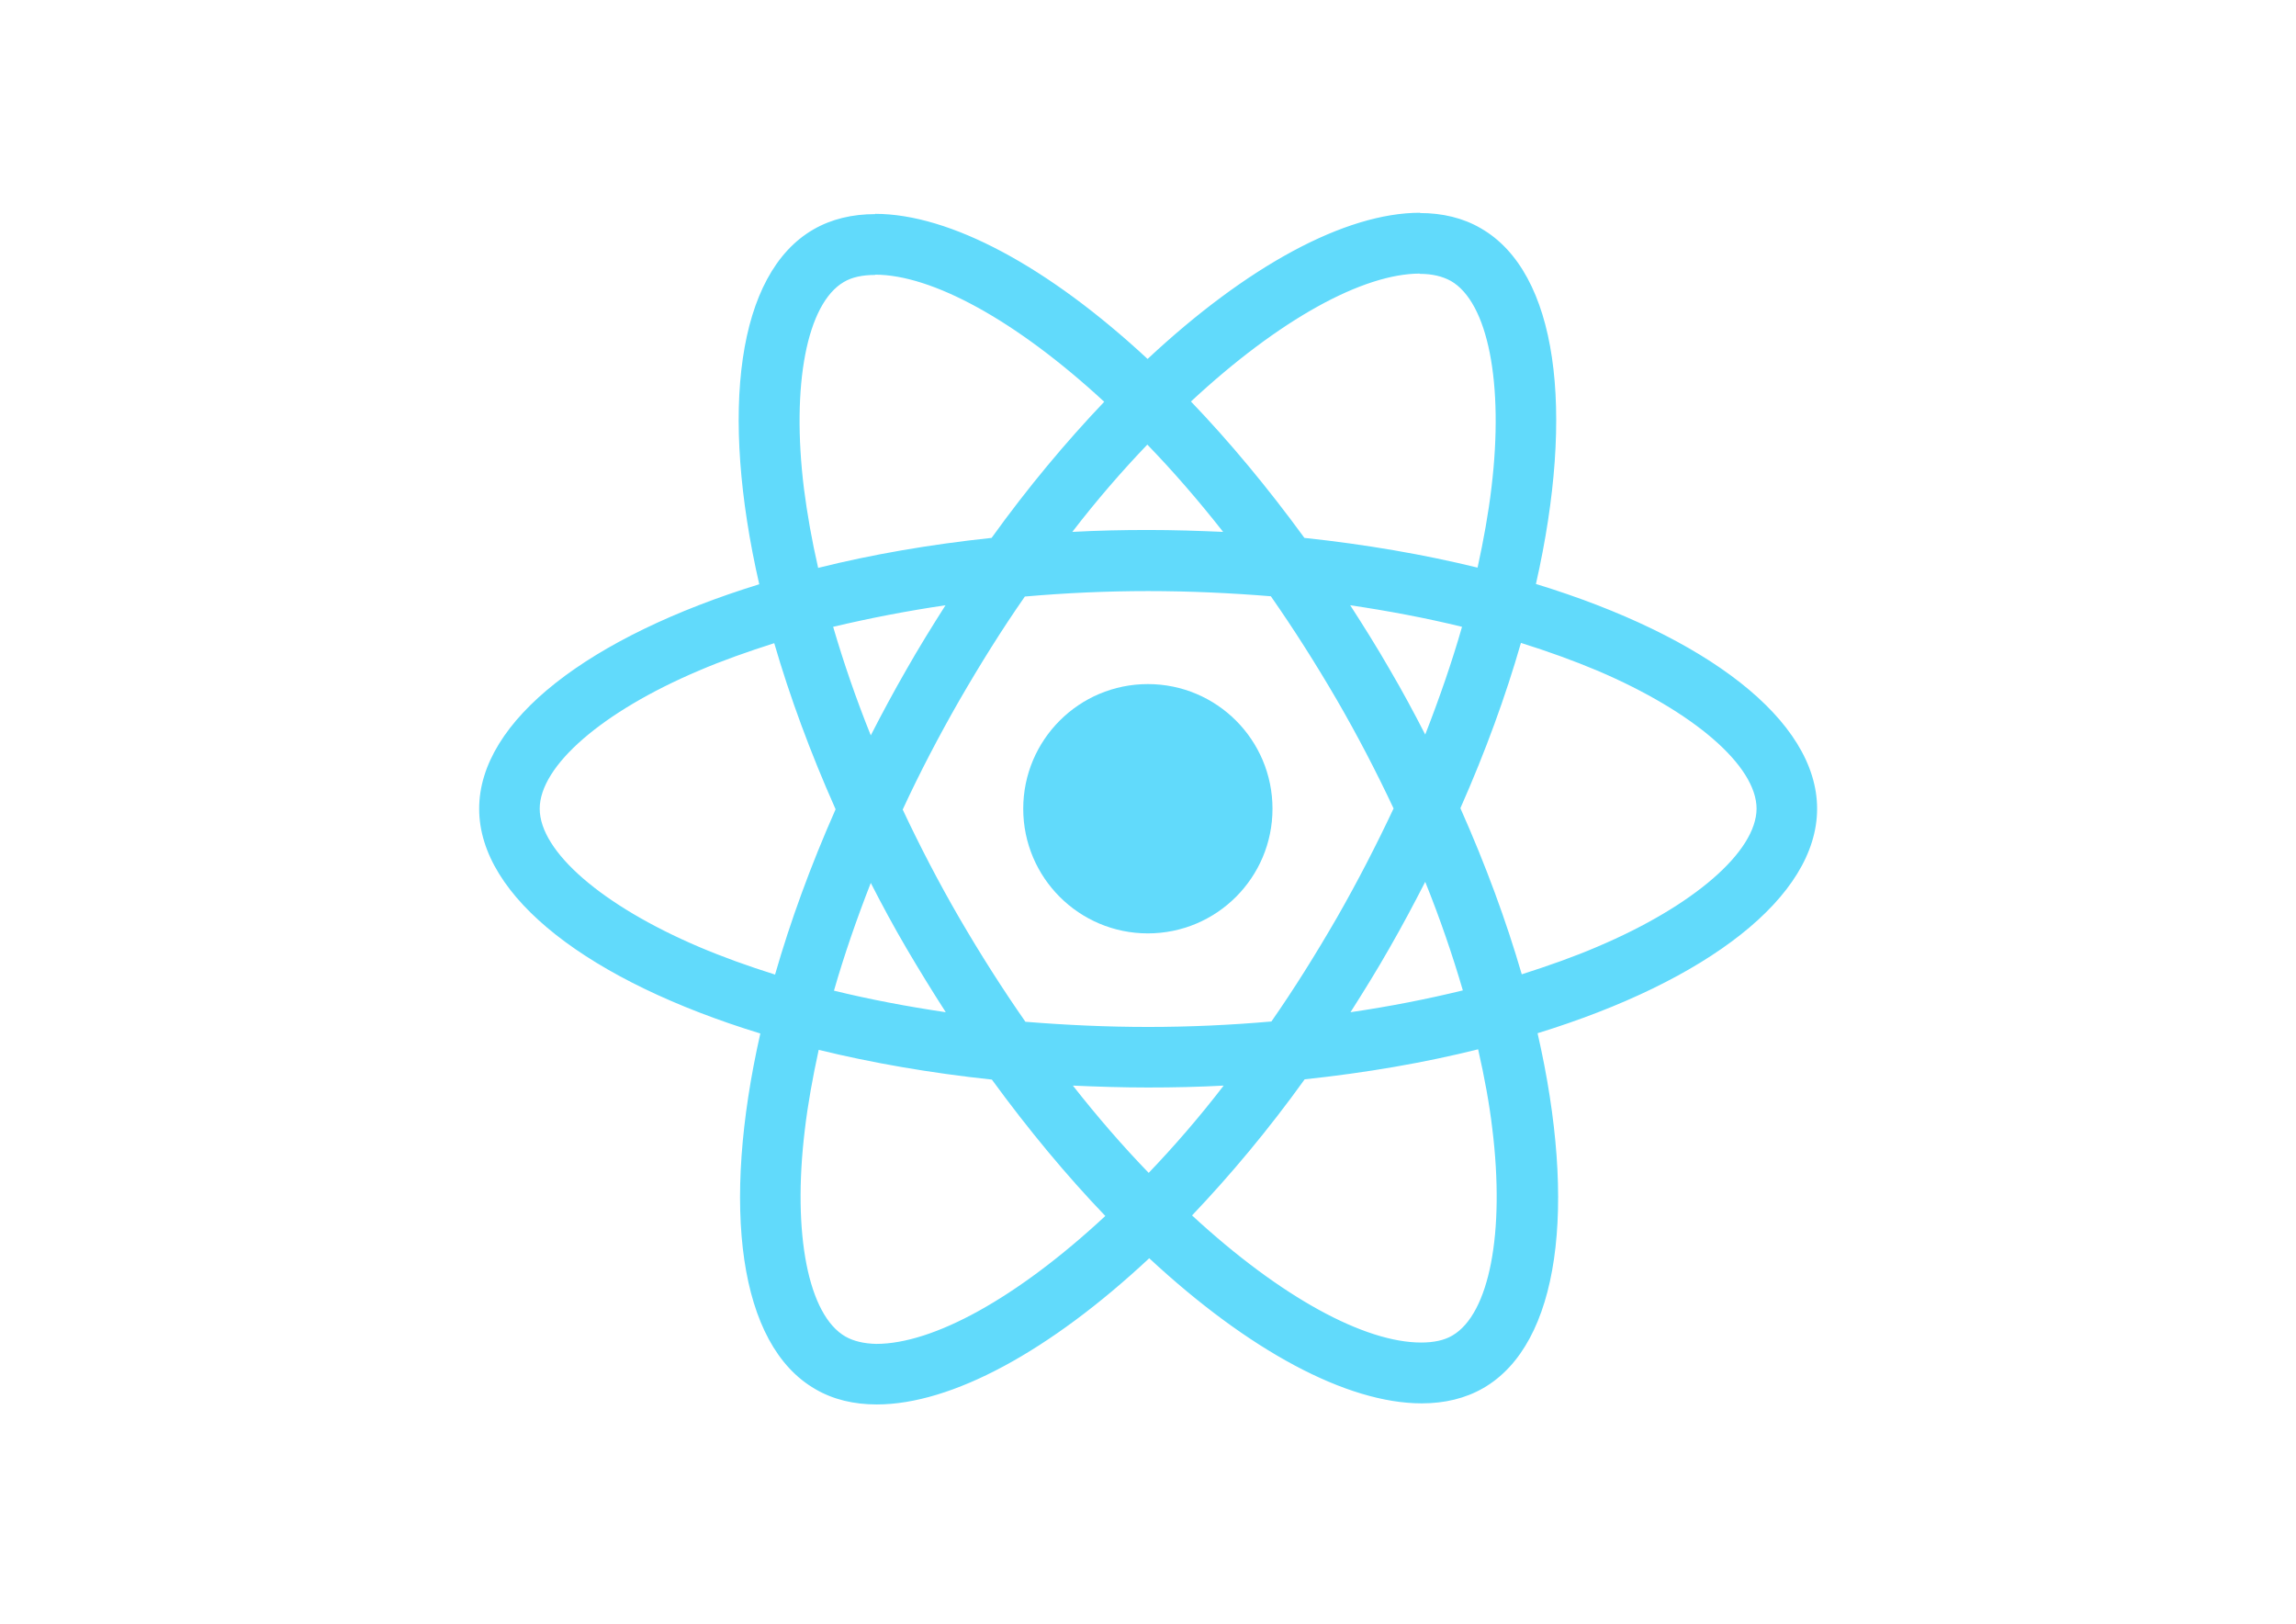
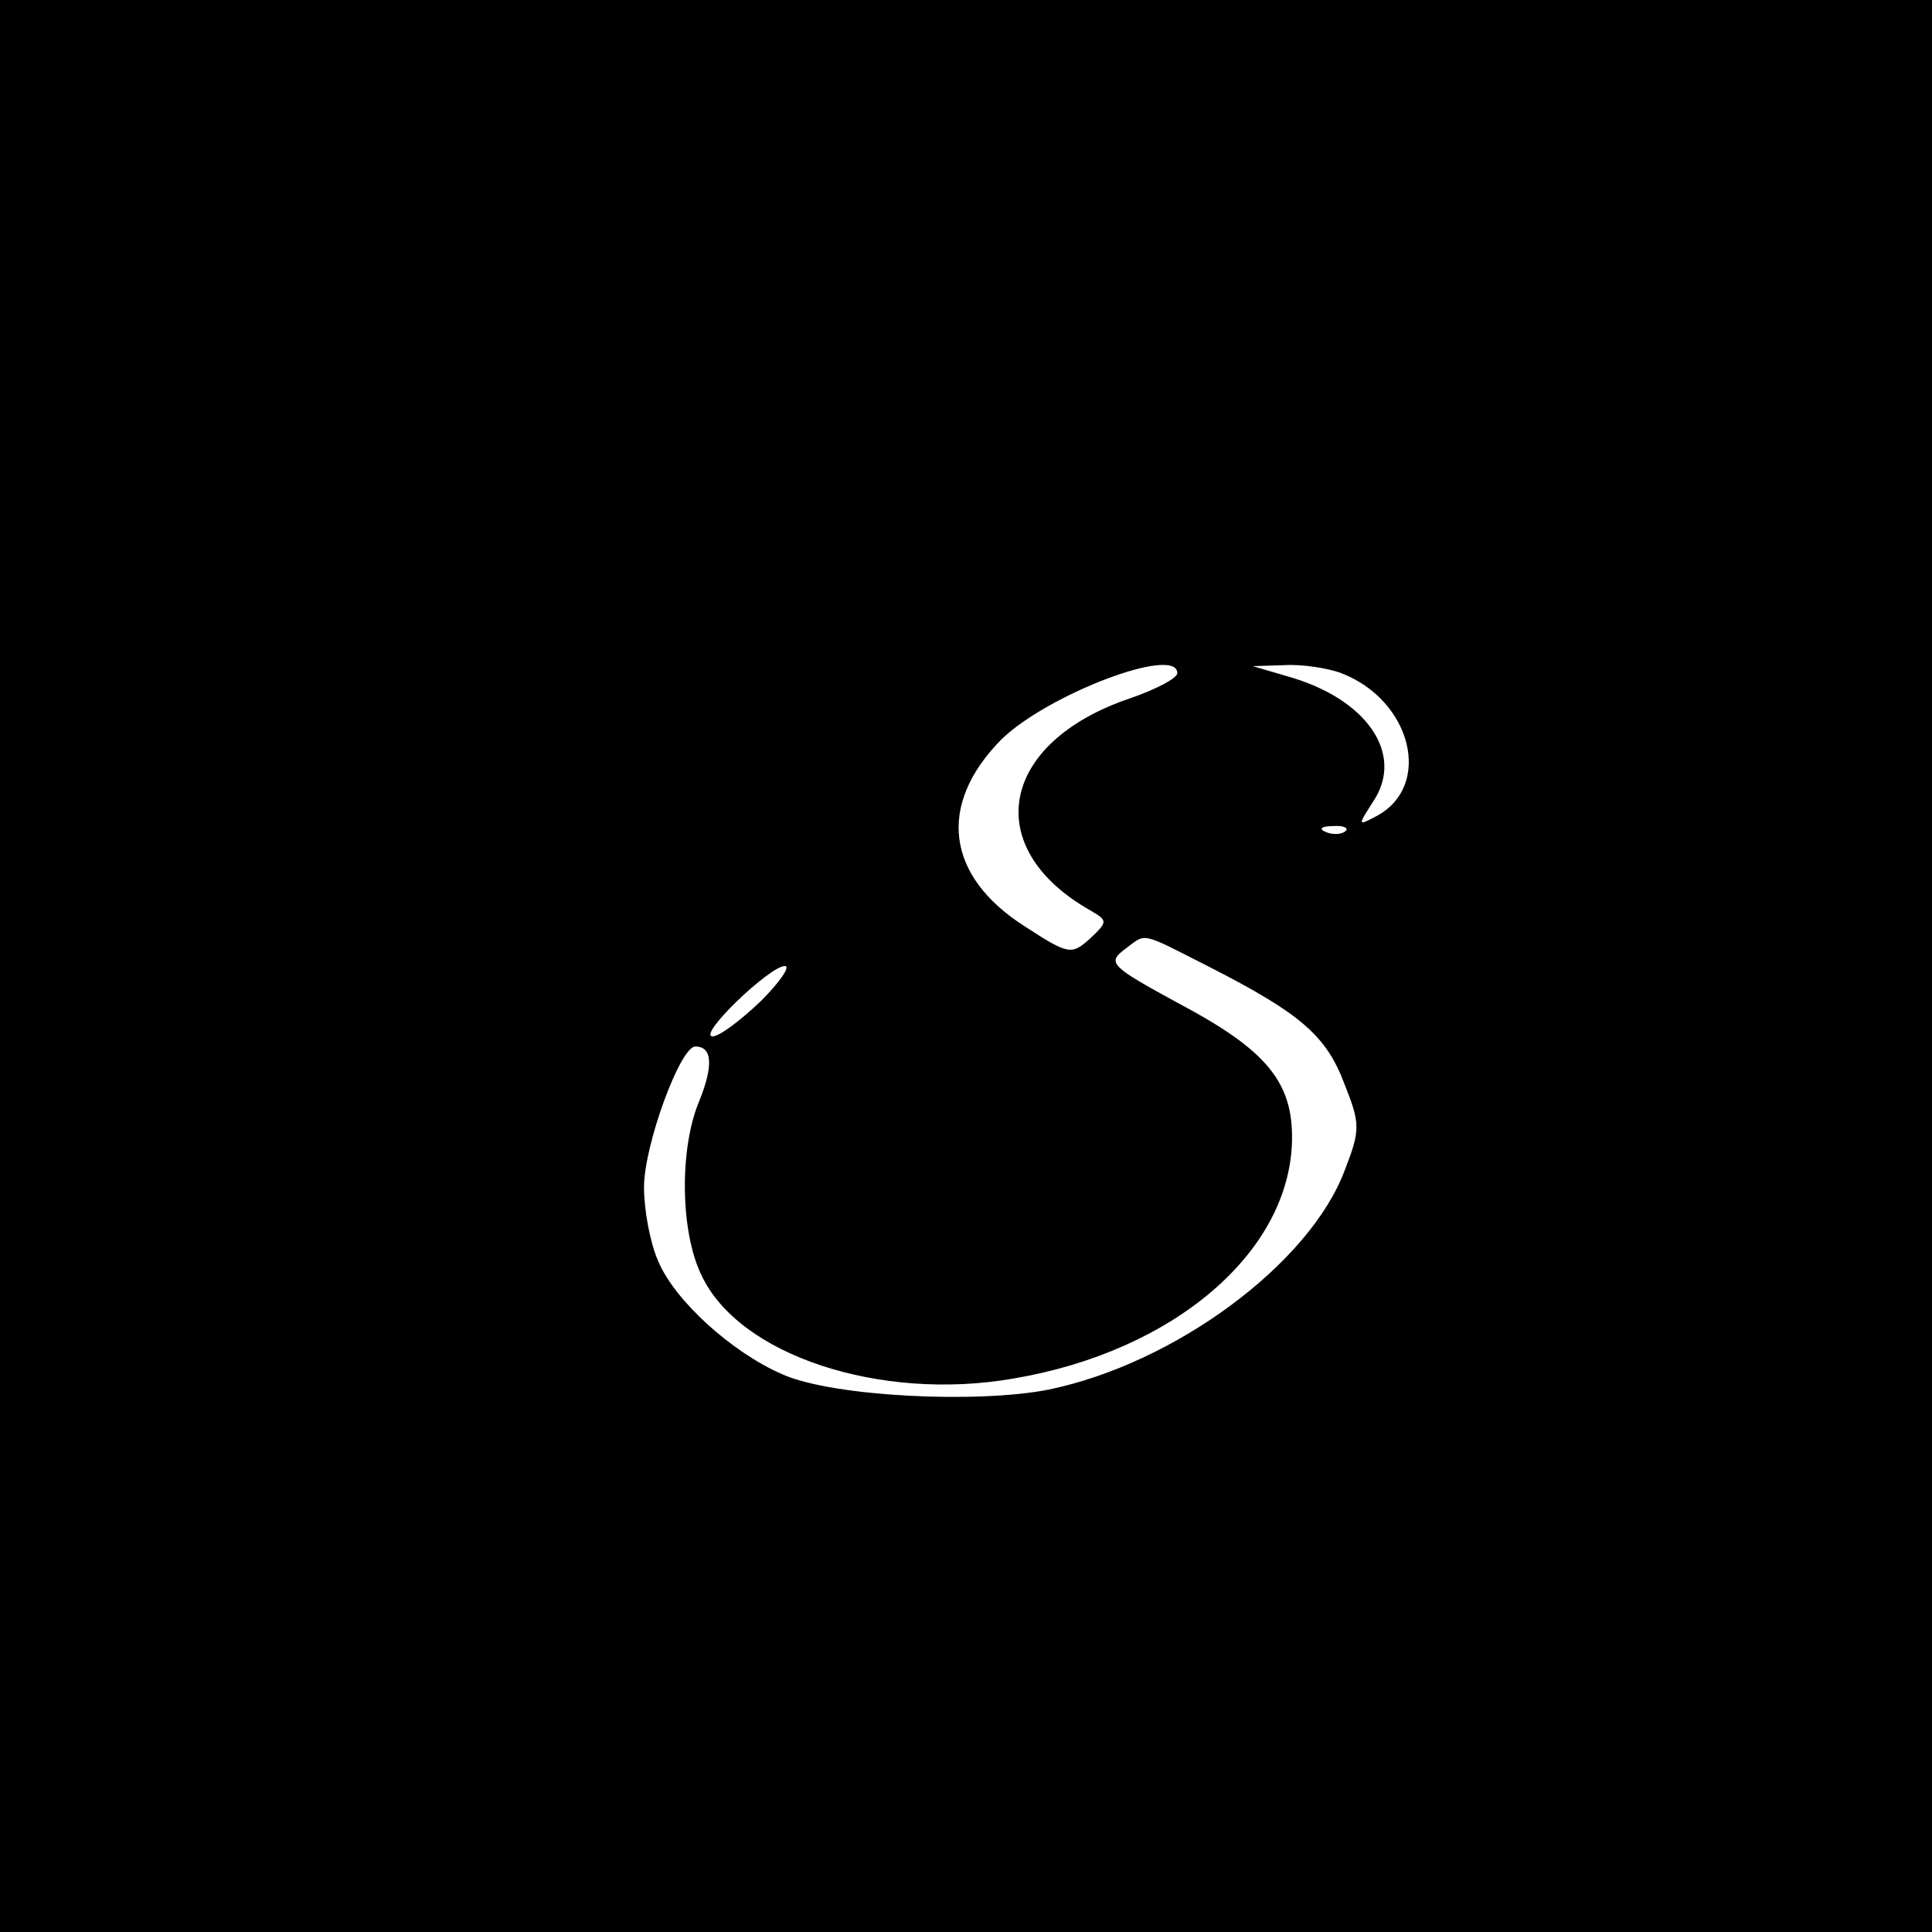
- <svg xmlns="http://www.w3.org/2000/svg" viewBox="0 0 841.9 595.3">
-   <g fill="#61DAFB">
-     <path d="M666.3 296.5c0-32.5-40.7-63.3-103.1-82.4 14.4-63.6 8-114.2-20.2-130.4-6.5-3.8-14.1-5.6-22.4-5.6v22.3c4.6 0 8.3.9 11.4 2.6 13.6 7.8 19.5 37.5 14.9 75.7-1.1 9.4-2.9 19.3-5.1 29.4-19.6-4.8-41-8.5-63.5-10.9-13.5-18.5-27.5-35.3-41.6-50 32.6-30.3 63.2-46.9 84-46.9V78c-27.5 0-63.5 19.6-99.9 53.6-36.4-33.8-72.4-53.2-99.9-53.2v22.3c20.7 0 51.4 16.5 84 46.6-14 14.7-28 31.4-41.3 49.9-22.6 2.4-44 6.1-63.6 11-2.3-10-4-19.7-5.2-29-4.7-38.2 1.1-67.9 14.6-75.8 3-1.8 6.9-2.6 11.5-2.6V78.5c-8.4 0-16 1.8-22.6 5.6-28.1 16.2-34.4 66.7-19.9 130.1-62.2 19.2-102.7 49.9-102.7 82.3 0 32.5 40.7 63.3 103.1 82.4-14.4 63.6-8 114.2 20.2 130.4 6.5 3.8 14.1 5.6 22.5 5.6 27.5 0 63.5-19.6 99.9-53.6 36.4 33.8 72.4 53.2 99.9 53.2 8.4 0 16-1.8 22.6-5.6 28.1-16.2 34.4-66.7 19.9-130.1 62-19.1 102.5-49.9 102.5-82.3zm-130.2-66.7c-3.7 12.9-8.3 26.2-13.5 39.5-4.1-8-8.4-16-13.1-24-4.6-8-9.5-15.8-14.4-23.4 14.2 2.1 27.9 4.7 41 7.9zm-45.8 106.5c-7.8 13.5-15.8 26.3-24.1 38.2-14.9 1.3-30 2-45.2 2-15.1 0-30.2-.7-45-1.9-8.3-11.9-16.4-24.6-24.2-38-7.6-13.1-14.5-26.4-20.8-39.8 6.2-13.4 13.2-26.8 20.7-39.9 7.8-13.5 15.8-26.3 24.1-38.2 14.9-1.3 30-2 45.2-2 15.1 0 30.2.7 45 1.9 8.3 11.9 16.4 24.6 24.2 38 7.6 13.1 14.5 26.4 20.8 39.8-6.3 13.4-13.2 26.8-20.7 39.9zm32.3-13c5.4 13.4 10 26.8 13.8 39.8-13.1 3.2-26.9 5.9-41.2 8 4.9-7.7 9.8-15.6 14.4-23.7 4.6-8 8.9-16.1 13-24.1zM421.2 430c-9.3-9.6-18.6-20.3-27.8-32 9 .4 18.2.7 27.5.7 9.4 0 18.7-.2 27.8-.7-9 11.7-18.3 22.4-27.5 32zm-74.4-58.9c-14.2-2.1-27.9-4.7-41-7.9 3.7-12.9 8.3-26.2 13.5-39.5 4.1 8 8.4 16 13.1 24 4.7 8 9.5 15.8 14.4 23.4zM420.7 163c9.3 9.6 18.6 20.3 27.8 32-9-.4-18.2-.7-27.5-.7-9.4 0-18.7.2-27.8.7 9-11.7 18.3-22.4 27.5-32zm-74 58.9c-4.9 7.7-9.8 15.6-14.4 23.7-4.6 8-8.9 16-13 24-5.4-13.4-10-26.8-13.8-39.8 13.1-3.1 26.9-5.8 41.2-7.9zm-90.5 125.2c-35.4-15.1-58.3-34.9-58.3-50.6 0-15.7 22.9-35.6 58.3-50.6 8.6-3.7 18-7 27.7-10.1 5.7 19.6 13.2 40 22.5 60.9-9.2 20.8-16.6 41.1-22.2 60.6-9.9-3.1-19.3-6.5-28-10.2zM310 490c-13.6-7.8-19.5-37.5-14.9-75.7 1.1-9.4 2.9-19.3 5.1-29.4 19.6 4.8 41 8.5 63.5 10.9 13.5 18.5 27.5 35.3 41.6 50-32.6 30.3-63.2 46.9-84 46.9-4.5-.1-8.3-1-11.3-2.7zm237.2-76.2c4.7 38.2-1.1 67.9-14.6 75.8-3 1.8-6.9 2.6-11.5 2.6-20.7 0-51.4-16.5-84-46.6 14-14.7 28-31.4 41.3-49.9 22.6-2.4 44-6.1 63.6-11 2.3 10.1 4.1 19.8 5.2 29.1zm38.5-66.7c-8.6 3.7-18 7-27.7 10.1-5.7-19.6-13.2-40-22.5-60.9 9.2-20.8 16.6-41.1 22.2-60.6 9.9 3.1 19.3 6.5 28.1 10.2 35.4 15.1 58.3 34.9 58.3 50.6-.1 15.7-23 35.6-58.4 50.6zM320.8 78.4z" />
-     <circle cx="420.9" cy="296.5" r="45.7" />
-     <path d="M520.5 78.1z" />
+ <svg xmlns="http://www.w3.org/2000/svg" version="1.0" width="192pt" height="192pt" viewBox="0 0 192 192" preserveAspectRatio="xMidYMid meet">
+   <g transform="translate(0,192) scale(0.1,-0.1)" fill="#000000" stroke="none">
+     <path d="M0 960 l0 -960 960 0 960 0 0 960 0 960 -960 0 -960 0 0 -960z m1170 291 c0 -5 -21 -16 -47 -25 -130 -44 -149 -149 -39 -211 17 -10 17 -11 -1 -28 -18 -16 -21 -16 -64 12 -79 50 -88 121 -24 186 46 45 175 94 175 66z m163 0 c70 -27 91 -112 35 -142 -19 -10 -19 -10 -3 15 31 47 -7 102 -86 124 l-34 10 32 1 c17 1 43 -3 56 -8z m4 -157 c-3 -3 -12 -4 -19 -1 -8 3 -5 6 6 6 11 1 17 -2 13 -5z m-135 -135 c90 -46 116 -68 134 -116 16 -40 16 -46 0 -87 -35 -92 -168 -191 -294 -217 -71 -14 -214 -7 -264 15 -51 22 -108 74 -124 113 -8 18 -14 51 -14 73 0 42 36 140 51 140 17 0 18 -19 4 -54 -20 -47 -19 -130 2 -173 37 -80 178 -126 310 -103 160 27 275 126 277 237 1 58 -26 90 -113 136 -66 36 -71 40 -54 53 23 17 14 19 85 -17z m-446 -34 c-20 -19 -41 -35 -48 -35 -15 1 57 70 72 70 6 0 -5 -16 -24 -35z" />
  </g>
</svg>
